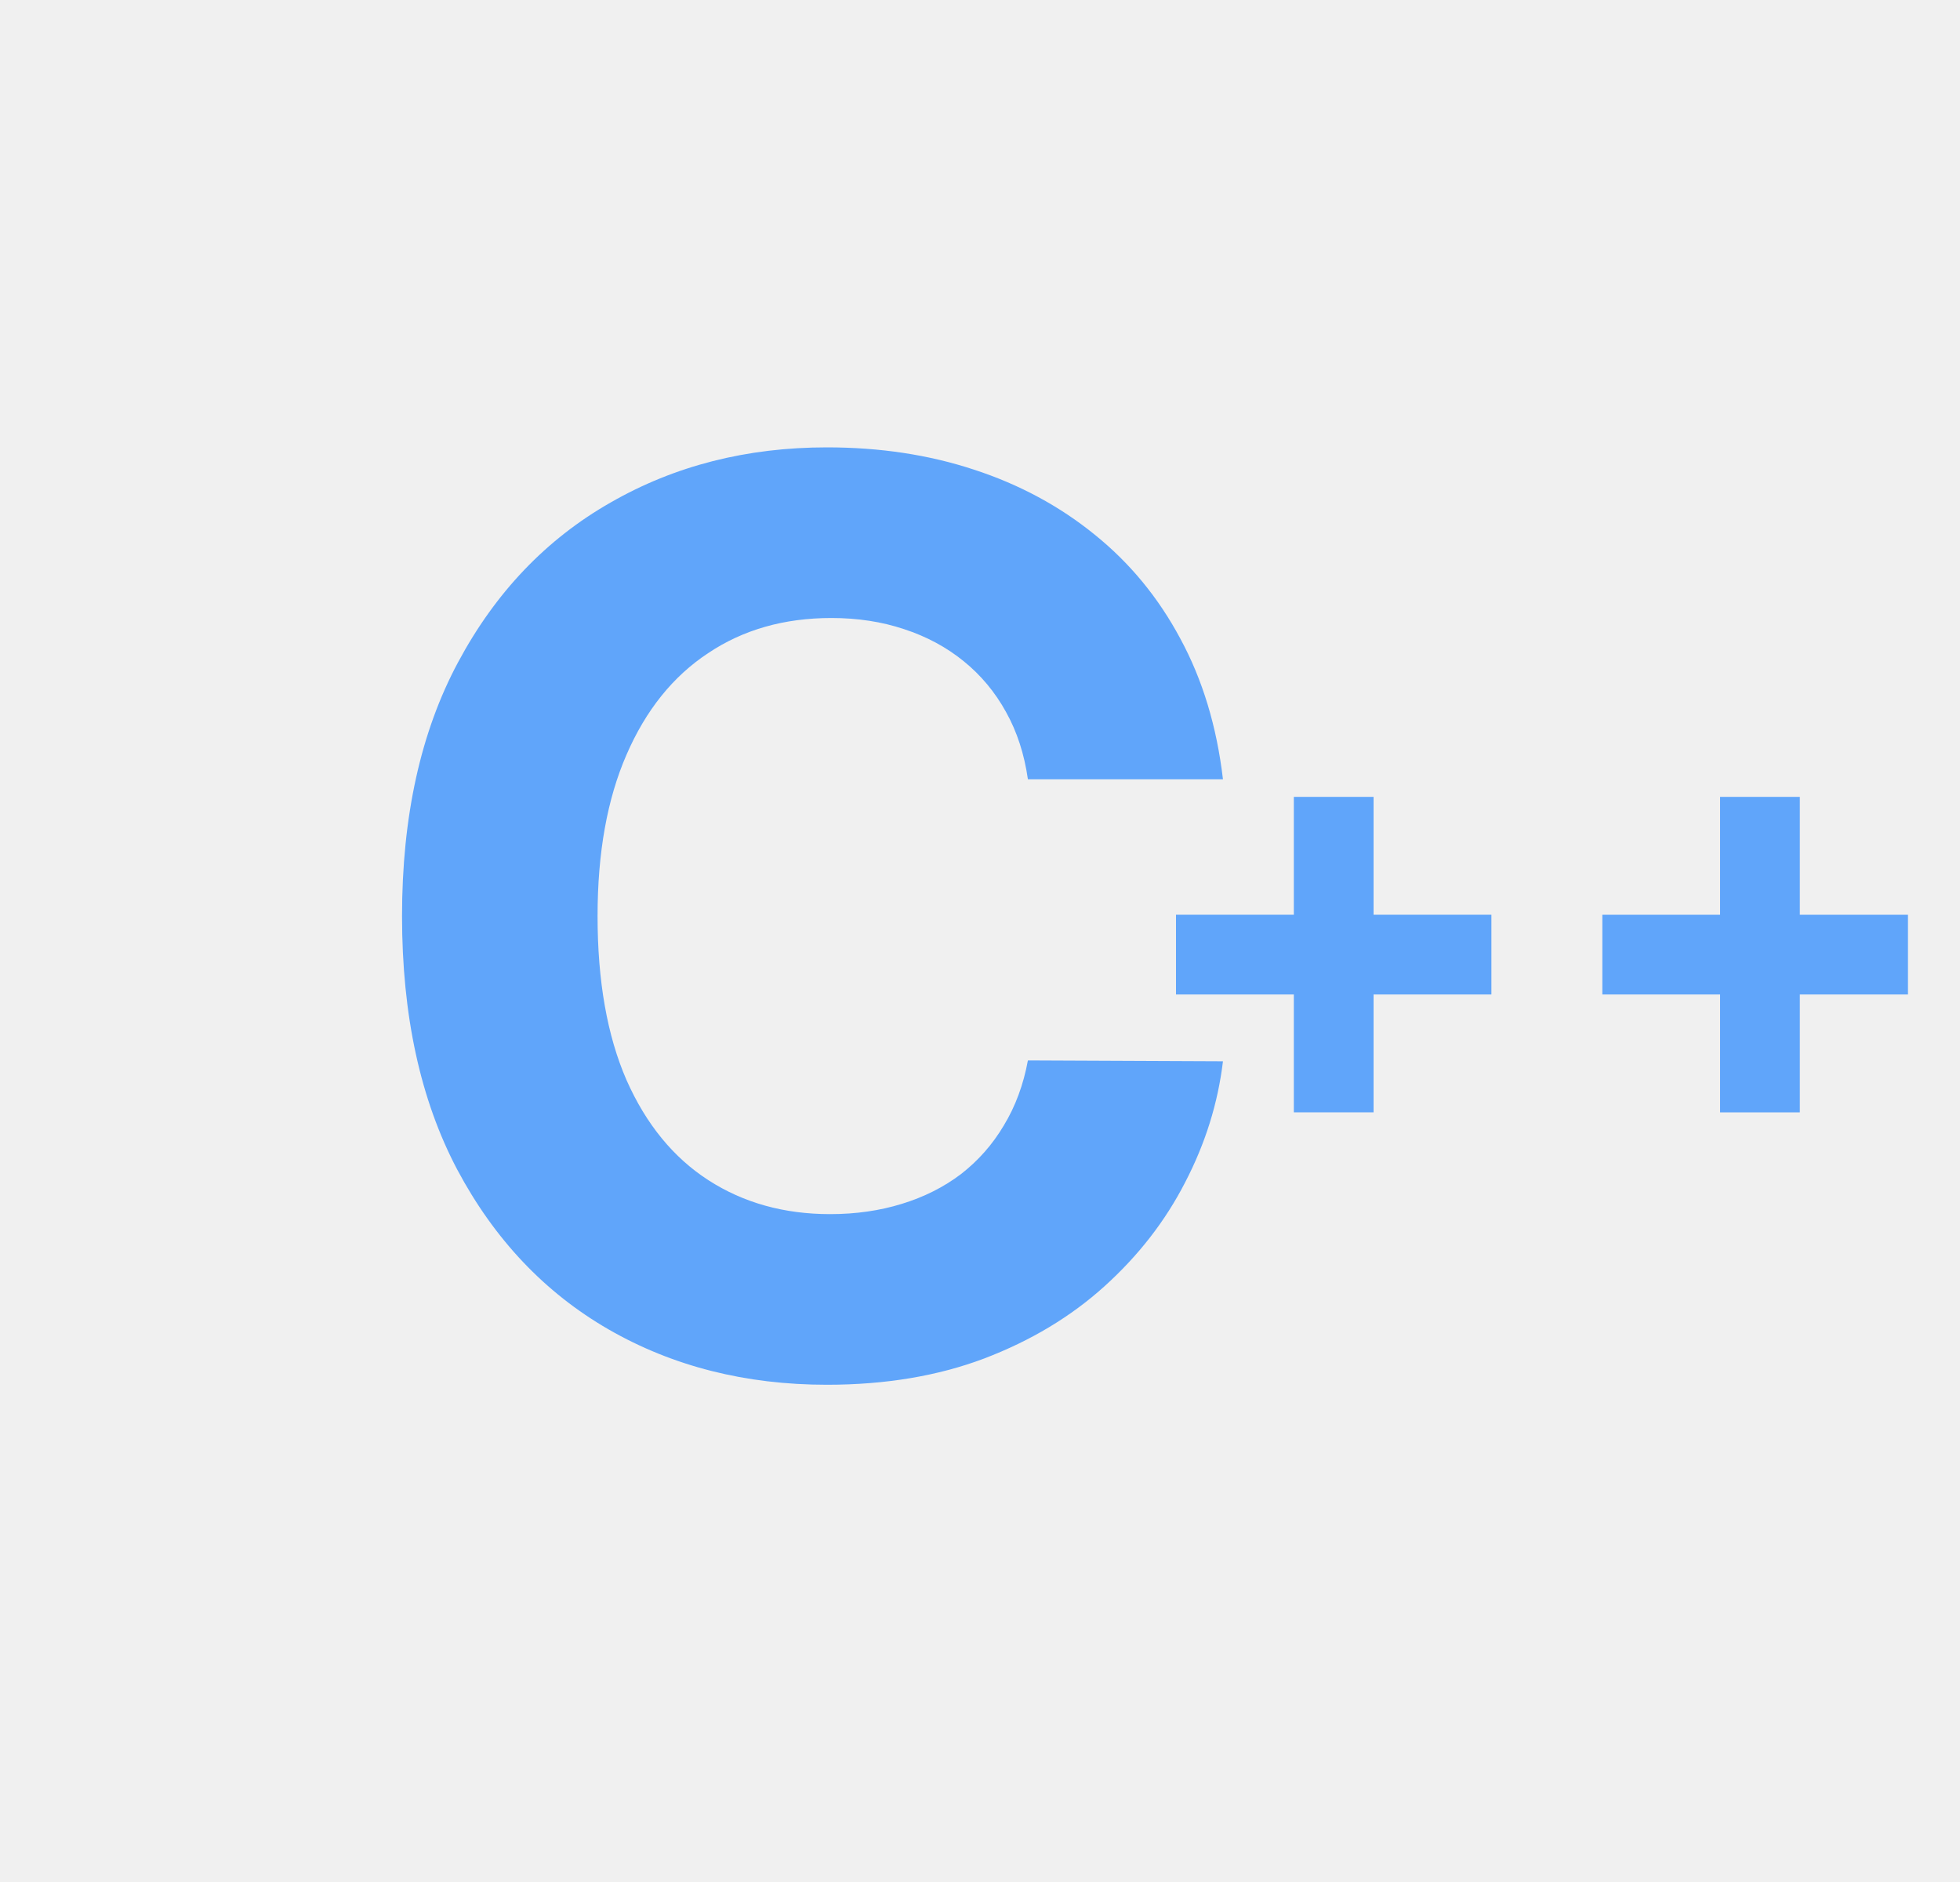
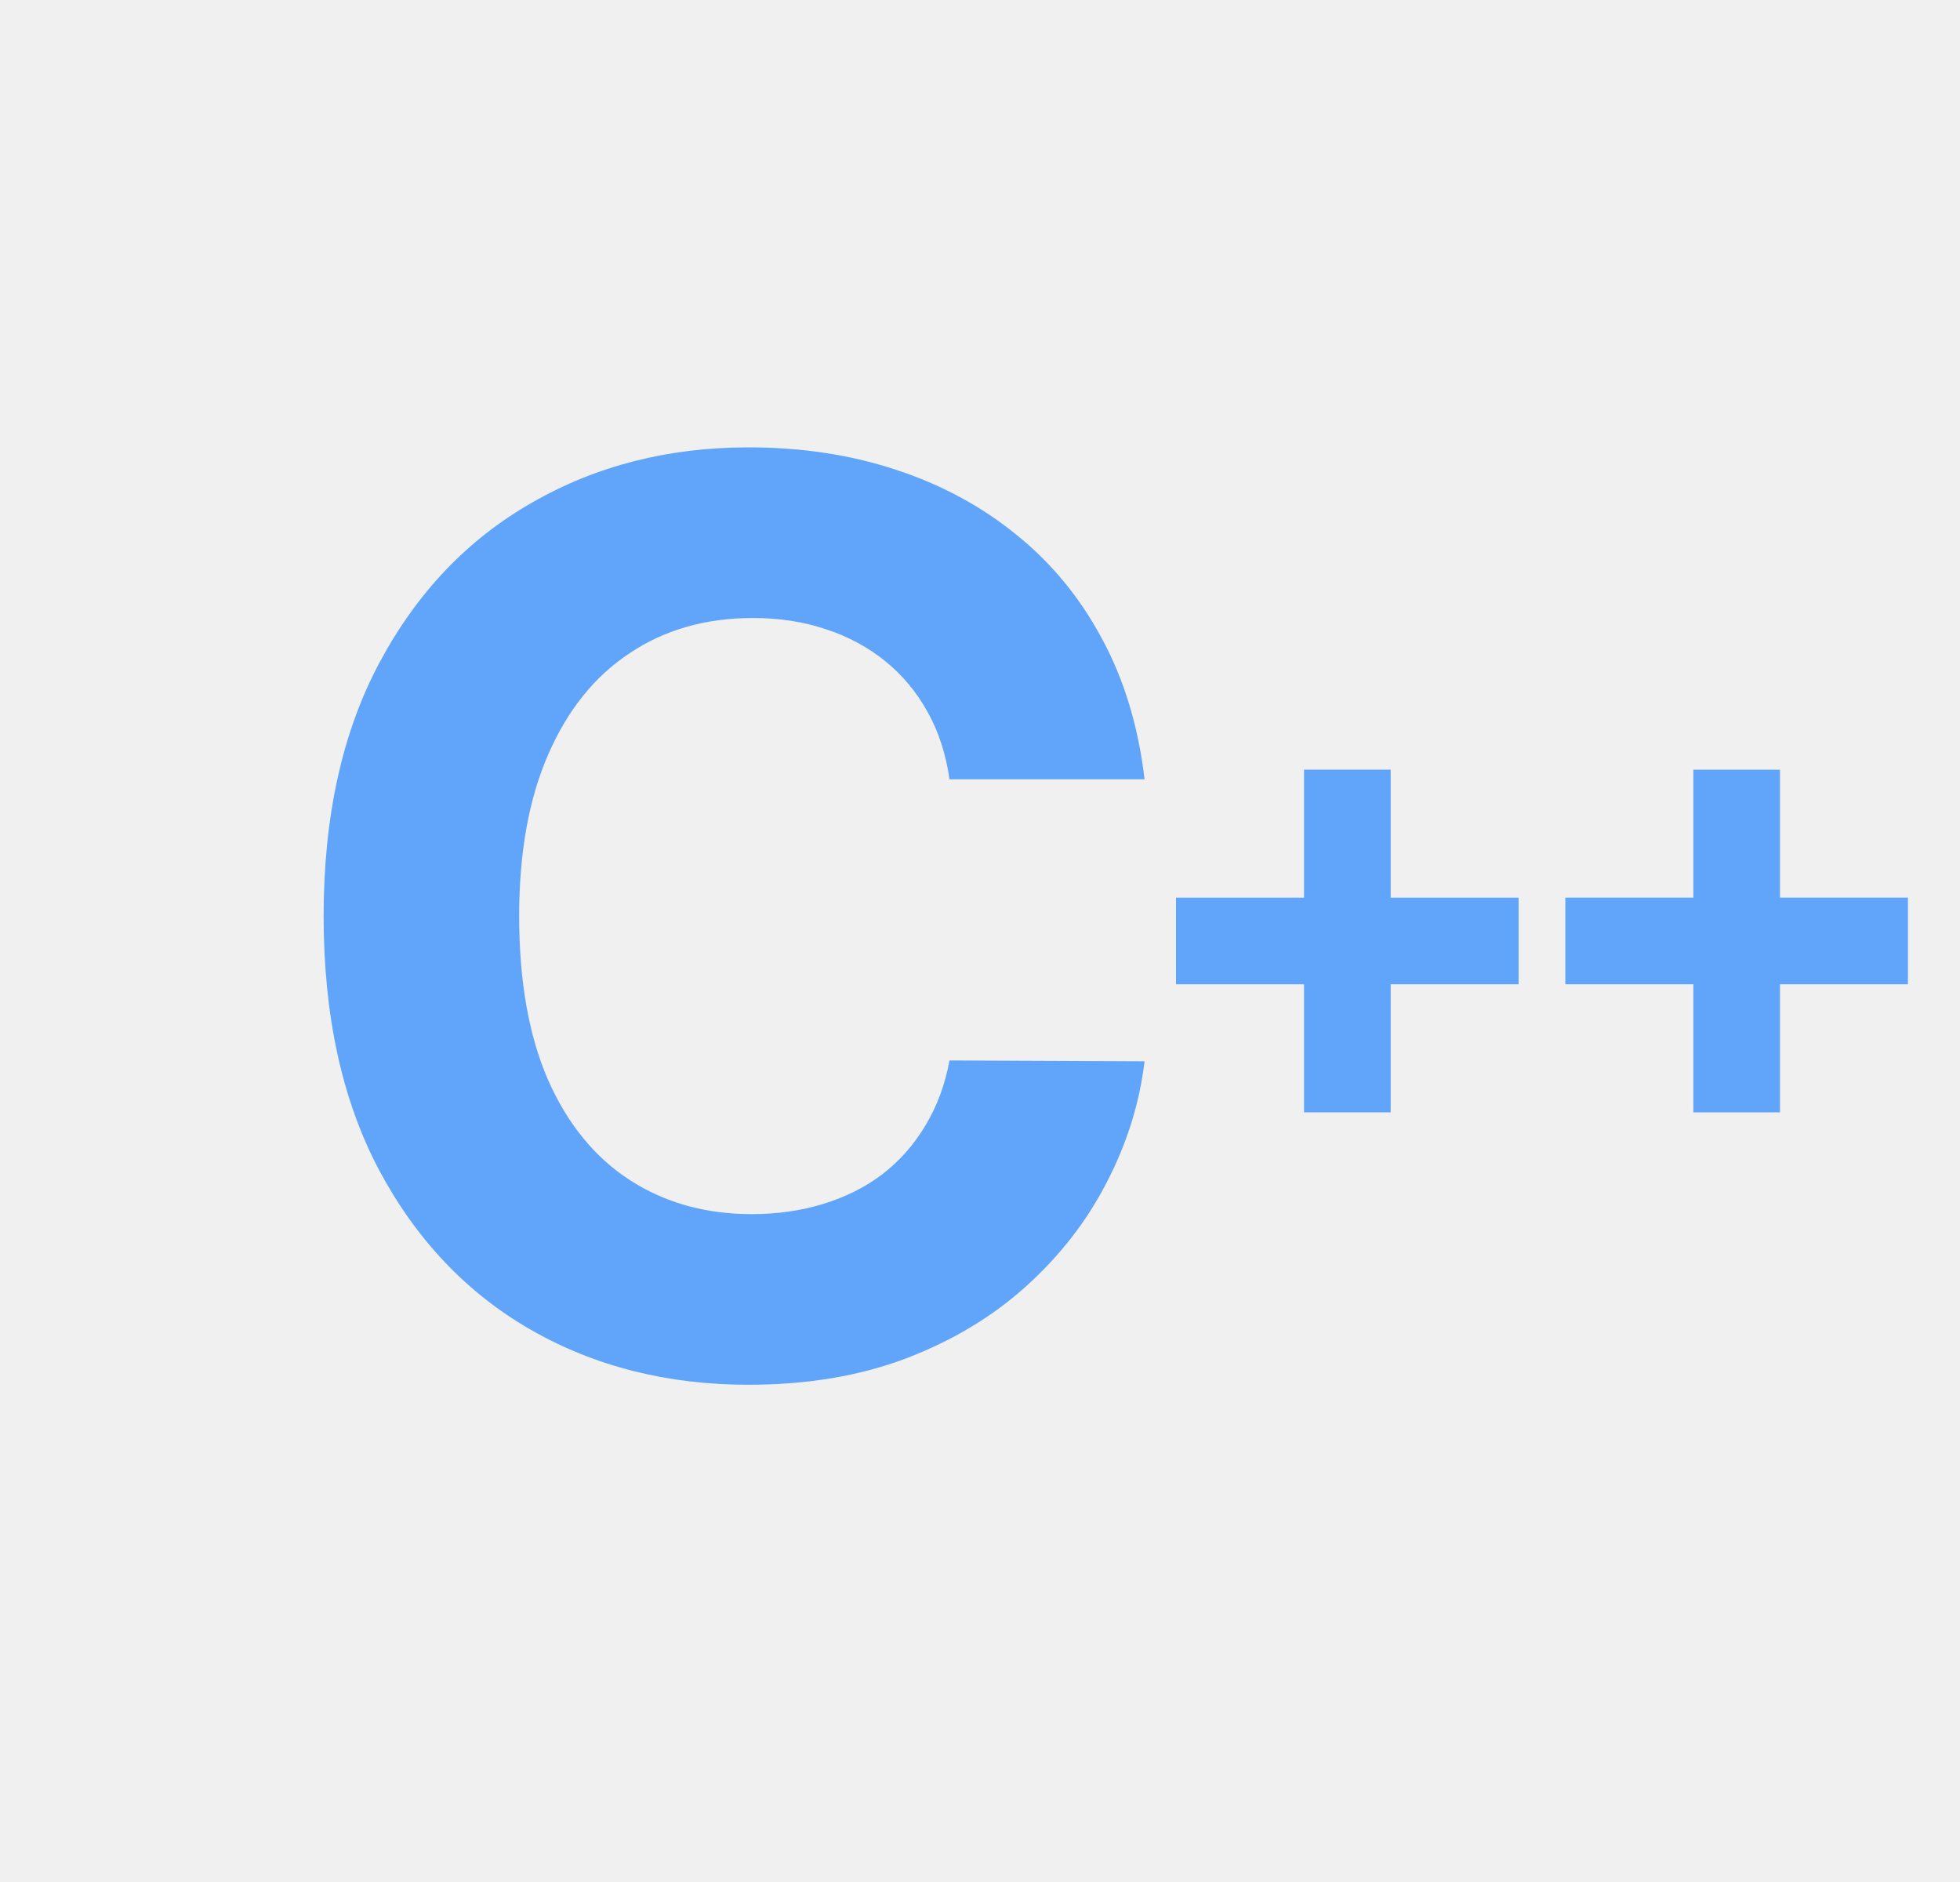
<svg xmlns="http://www.w3.org/2000/svg" width="25" height="24" viewBox="0 0 25 24" fill="none">
  <g clip-path="url(#clip0_20556_569)">
-     <path d="M16.503 14.185V10.162H17.52V14.185H16.503ZM15 12.682V11.665H19.023V12.682H15Z" fill="#60A5FA" />
-     <path d="M21.94 14.185V10.162H22.957V14.185H21.94ZM20.438 12.682V11.665H24.46V12.682H20.438Z" fill="#60A5FA" />
-     <path d="M15.599 9.938H13.111C13.065 9.616 12.972 9.33 12.832 9.08C12.692 8.826 12.512 8.61 12.292 8.432C12.073 8.254 11.819 8.117 11.531 8.023C11.247 7.928 10.938 7.881 10.605 7.881C10.003 7.881 9.478 8.03 9.031 8.33C8.584 8.625 8.237 9.057 7.991 9.625C7.745 10.189 7.622 10.875 7.622 11.682C7.622 12.511 7.745 13.208 7.991 13.773C8.241 14.337 8.59 14.763 9.037 15.051C9.484 15.339 10.001 15.483 10.588 15.483C10.917 15.483 11.222 15.439 11.503 15.352C11.787 15.265 12.039 15.138 12.258 14.972C12.478 14.801 12.66 14.595 12.804 14.352C12.951 14.11 13.054 13.833 13.111 13.523L15.599 13.534C15.535 14.068 15.374 14.583 15.116 15.079C14.863 15.572 14.52 16.013 14.088 16.403C13.66 16.79 13.149 17.097 12.554 17.324C11.963 17.547 11.294 17.659 10.548 17.659C9.51 17.659 8.582 17.424 7.764 16.954C6.95 16.485 6.306 15.805 5.832 14.915C5.362 14.025 5.128 12.947 5.128 11.682C5.128 10.413 5.366 9.333 5.844 8.443C6.321 7.553 6.969 6.875 7.787 6.409C8.605 5.939 9.525 5.705 10.548 5.705C11.222 5.705 11.847 5.799 12.423 5.989C13.003 6.178 13.516 6.455 13.963 6.818C14.41 7.178 14.774 7.619 15.054 8.142C15.338 8.665 15.52 9.263 15.599 9.938Z" fill="#60A5FA" />
+     <path d="M16.633 14.185V9.815H17.738V14.185H16.633ZM15 12.552V11.447H19.37V12.552H15Z" fill="#60A5FA" />
+     <path d="M21.599 14.185V9.815H22.704V14.185H21.599ZM19.966 12.552V11.447H24.336V12.552H19.966Z" fill="#60A5FA" />
+     <path d="M14.599 9.938H12.111C12.065 9.616 11.972 9.33 11.832 9.08C11.692 8.826 11.512 8.61 11.292 8.432C11.073 8.254 10.819 8.117 10.531 8.023C10.247 7.928 9.938 7.881 9.605 7.881C9.003 7.881 8.478 8.03 8.031 8.33C7.584 8.625 7.237 9.057 6.991 9.625C6.745 10.189 6.622 10.875 6.622 11.682C6.622 12.511 6.745 13.208 6.991 13.773C7.241 14.337 7.59 14.763 8.037 15.051C8.484 15.339 9.001 15.483 9.588 15.483C9.917 15.483 10.222 15.439 10.503 15.352C10.787 15.265 11.039 15.138 11.258 14.972C11.478 14.801 11.66 14.595 11.804 14.352C11.951 14.11 12.054 13.833 12.111 13.523L14.599 13.534C14.535 14.068 14.374 14.583 14.116 15.079C13.863 15.572 13.52 16.013 13.088 16.403C12.66 16.79 12.149 17.097 11.554 17.324C10.963 17.547 10.294 17.659 9.548 17.659C8.51 17.659 7.582 17.424 6.764 16.954C5.95 16.485 5.306 15.805 4.832 14.915C4.362 14.025 4.128 12.947 4.128 11.682C4.128 10.413 4.366 9.333 4.844 8.443C5.321 7.553 5.969 6.875 6.787 6.409C7.605 5.939 8.525 5.705 9.548 5.705C10.222 5.705 10.847 5.799 11.423 5.989C12.003 6.178 12.516 6.455 12.963 6.818C13.41 7.178 13.774 7.619 14.054 8.142C14.338 8.665 14.52 9.263 14.599 9.938Z" fill="#60A5FA" />
  </g>
  <defs>
    <clipPath id="clip0_20556_569">
      <rect width="24" height="24" fill="white" transform="translate(0.336426)" />
    </clipPath>
  </defs>
</svg>
